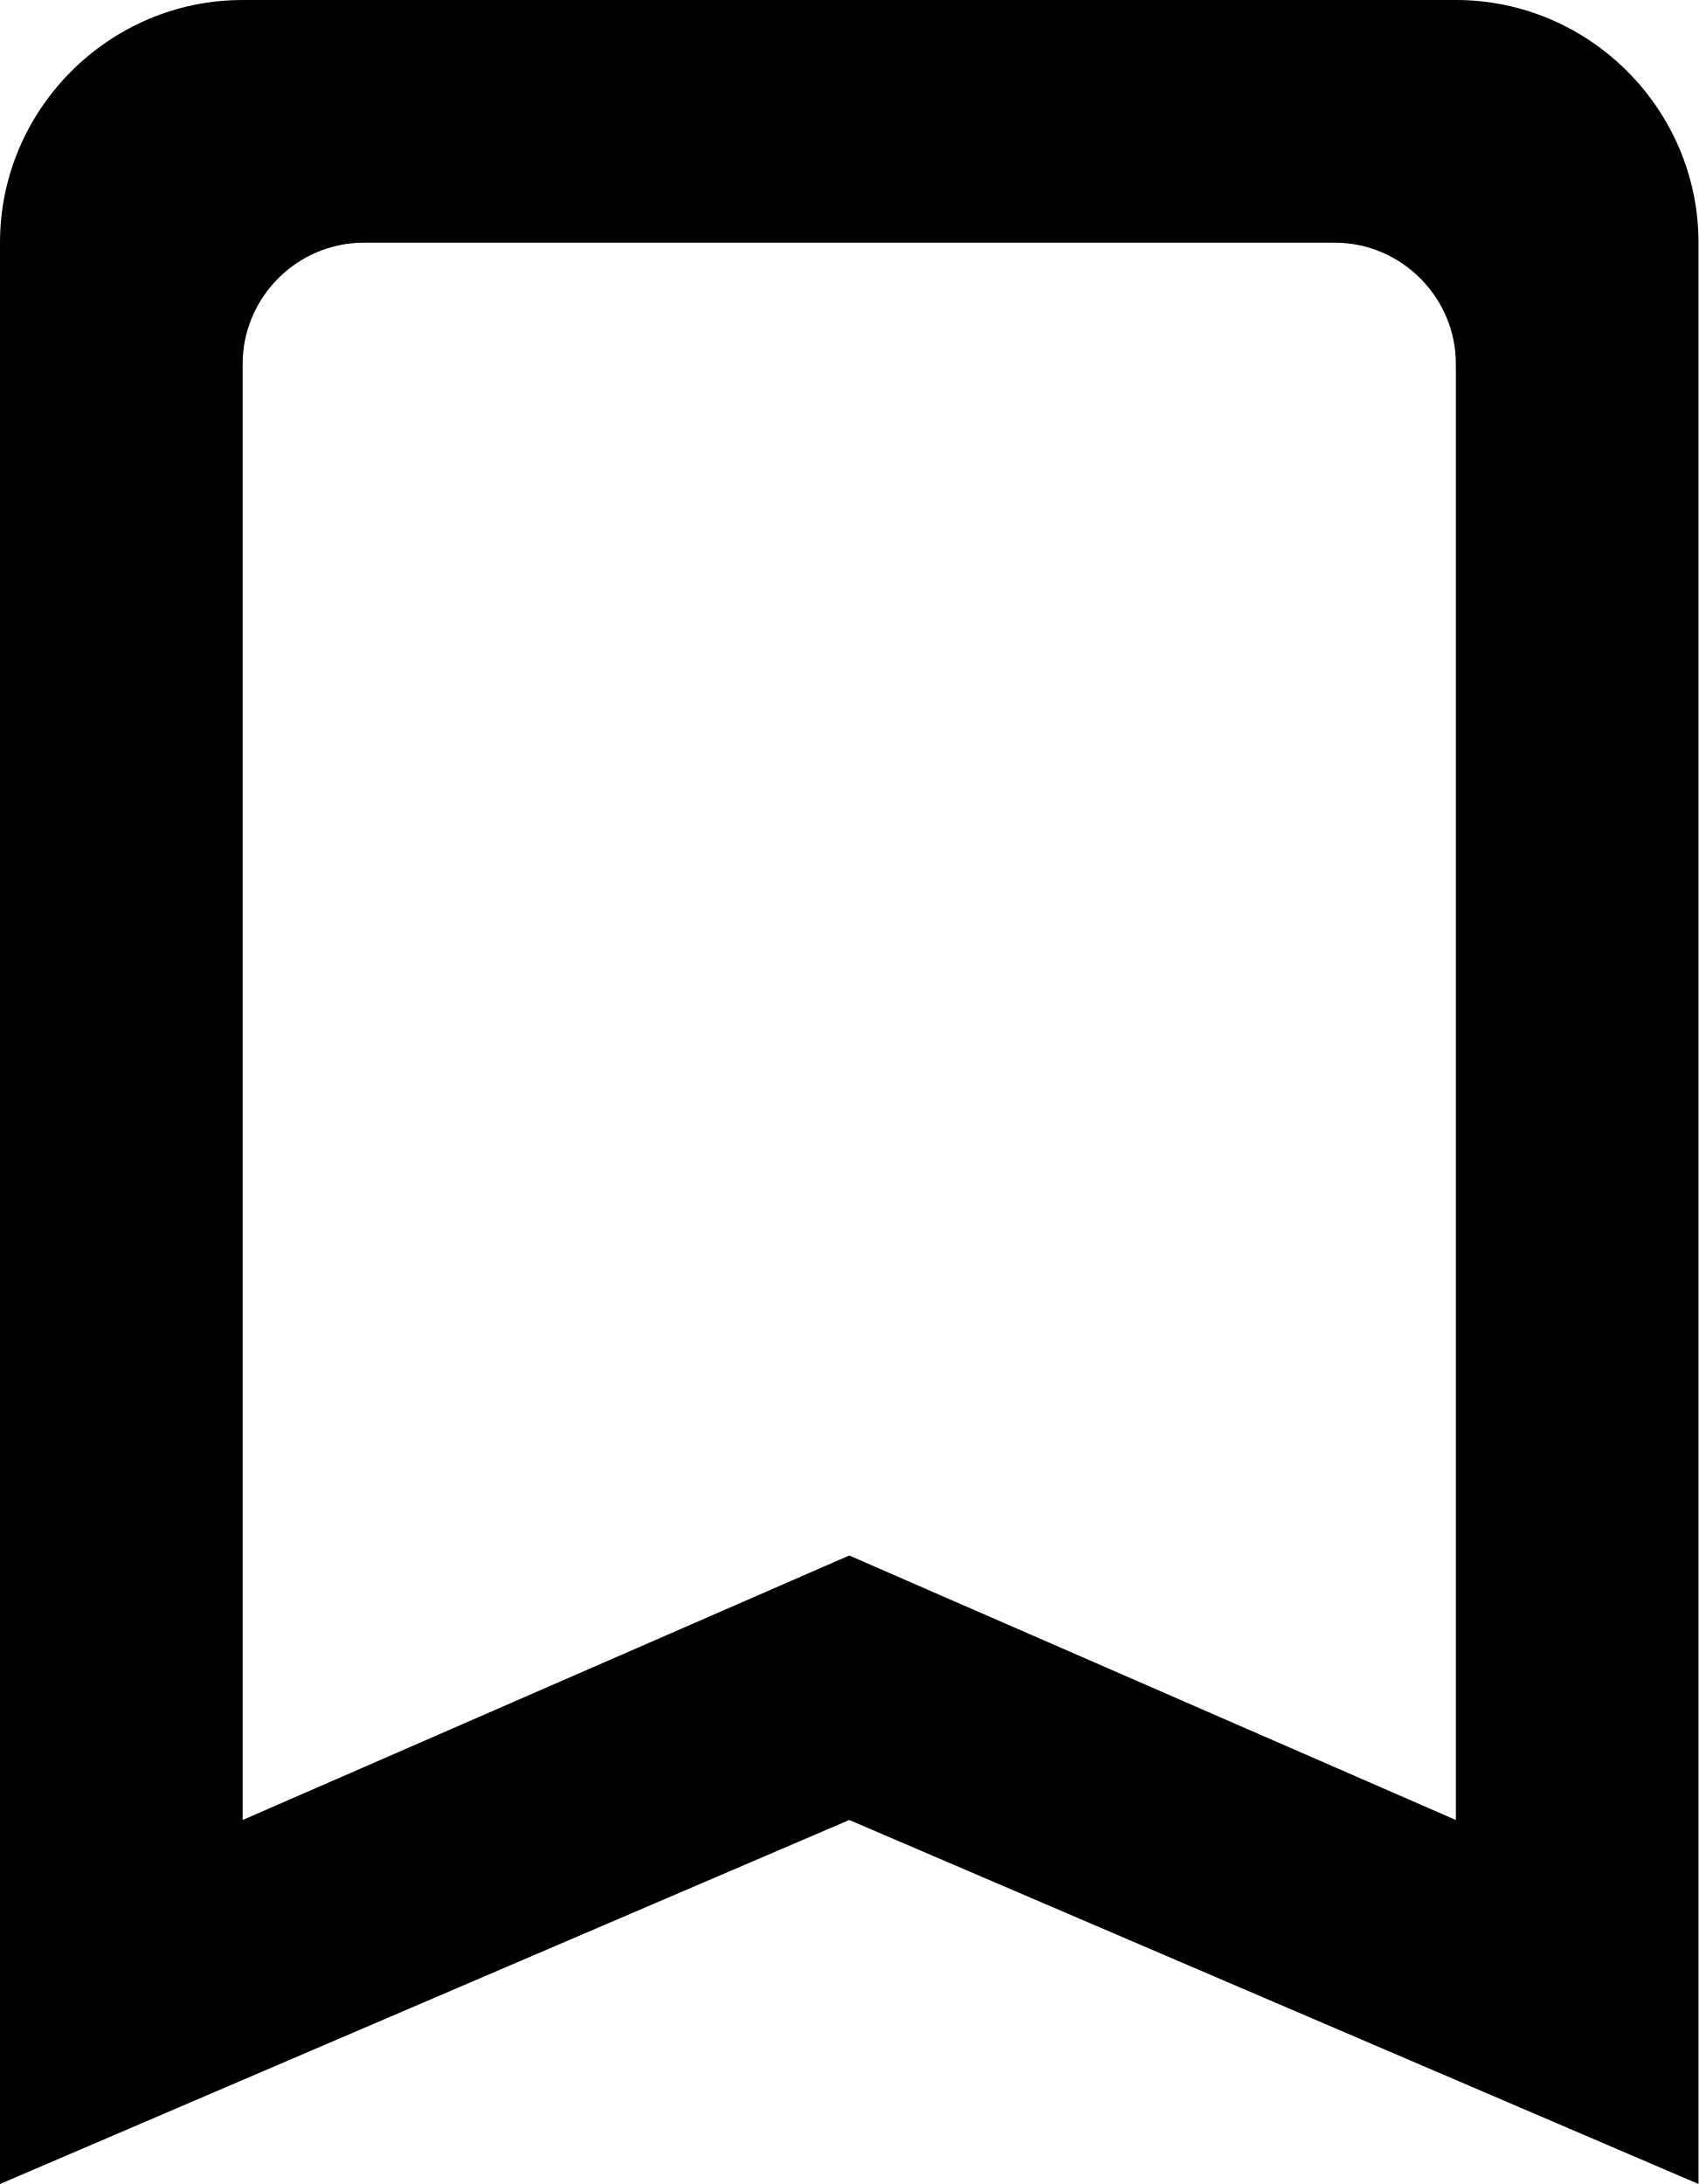
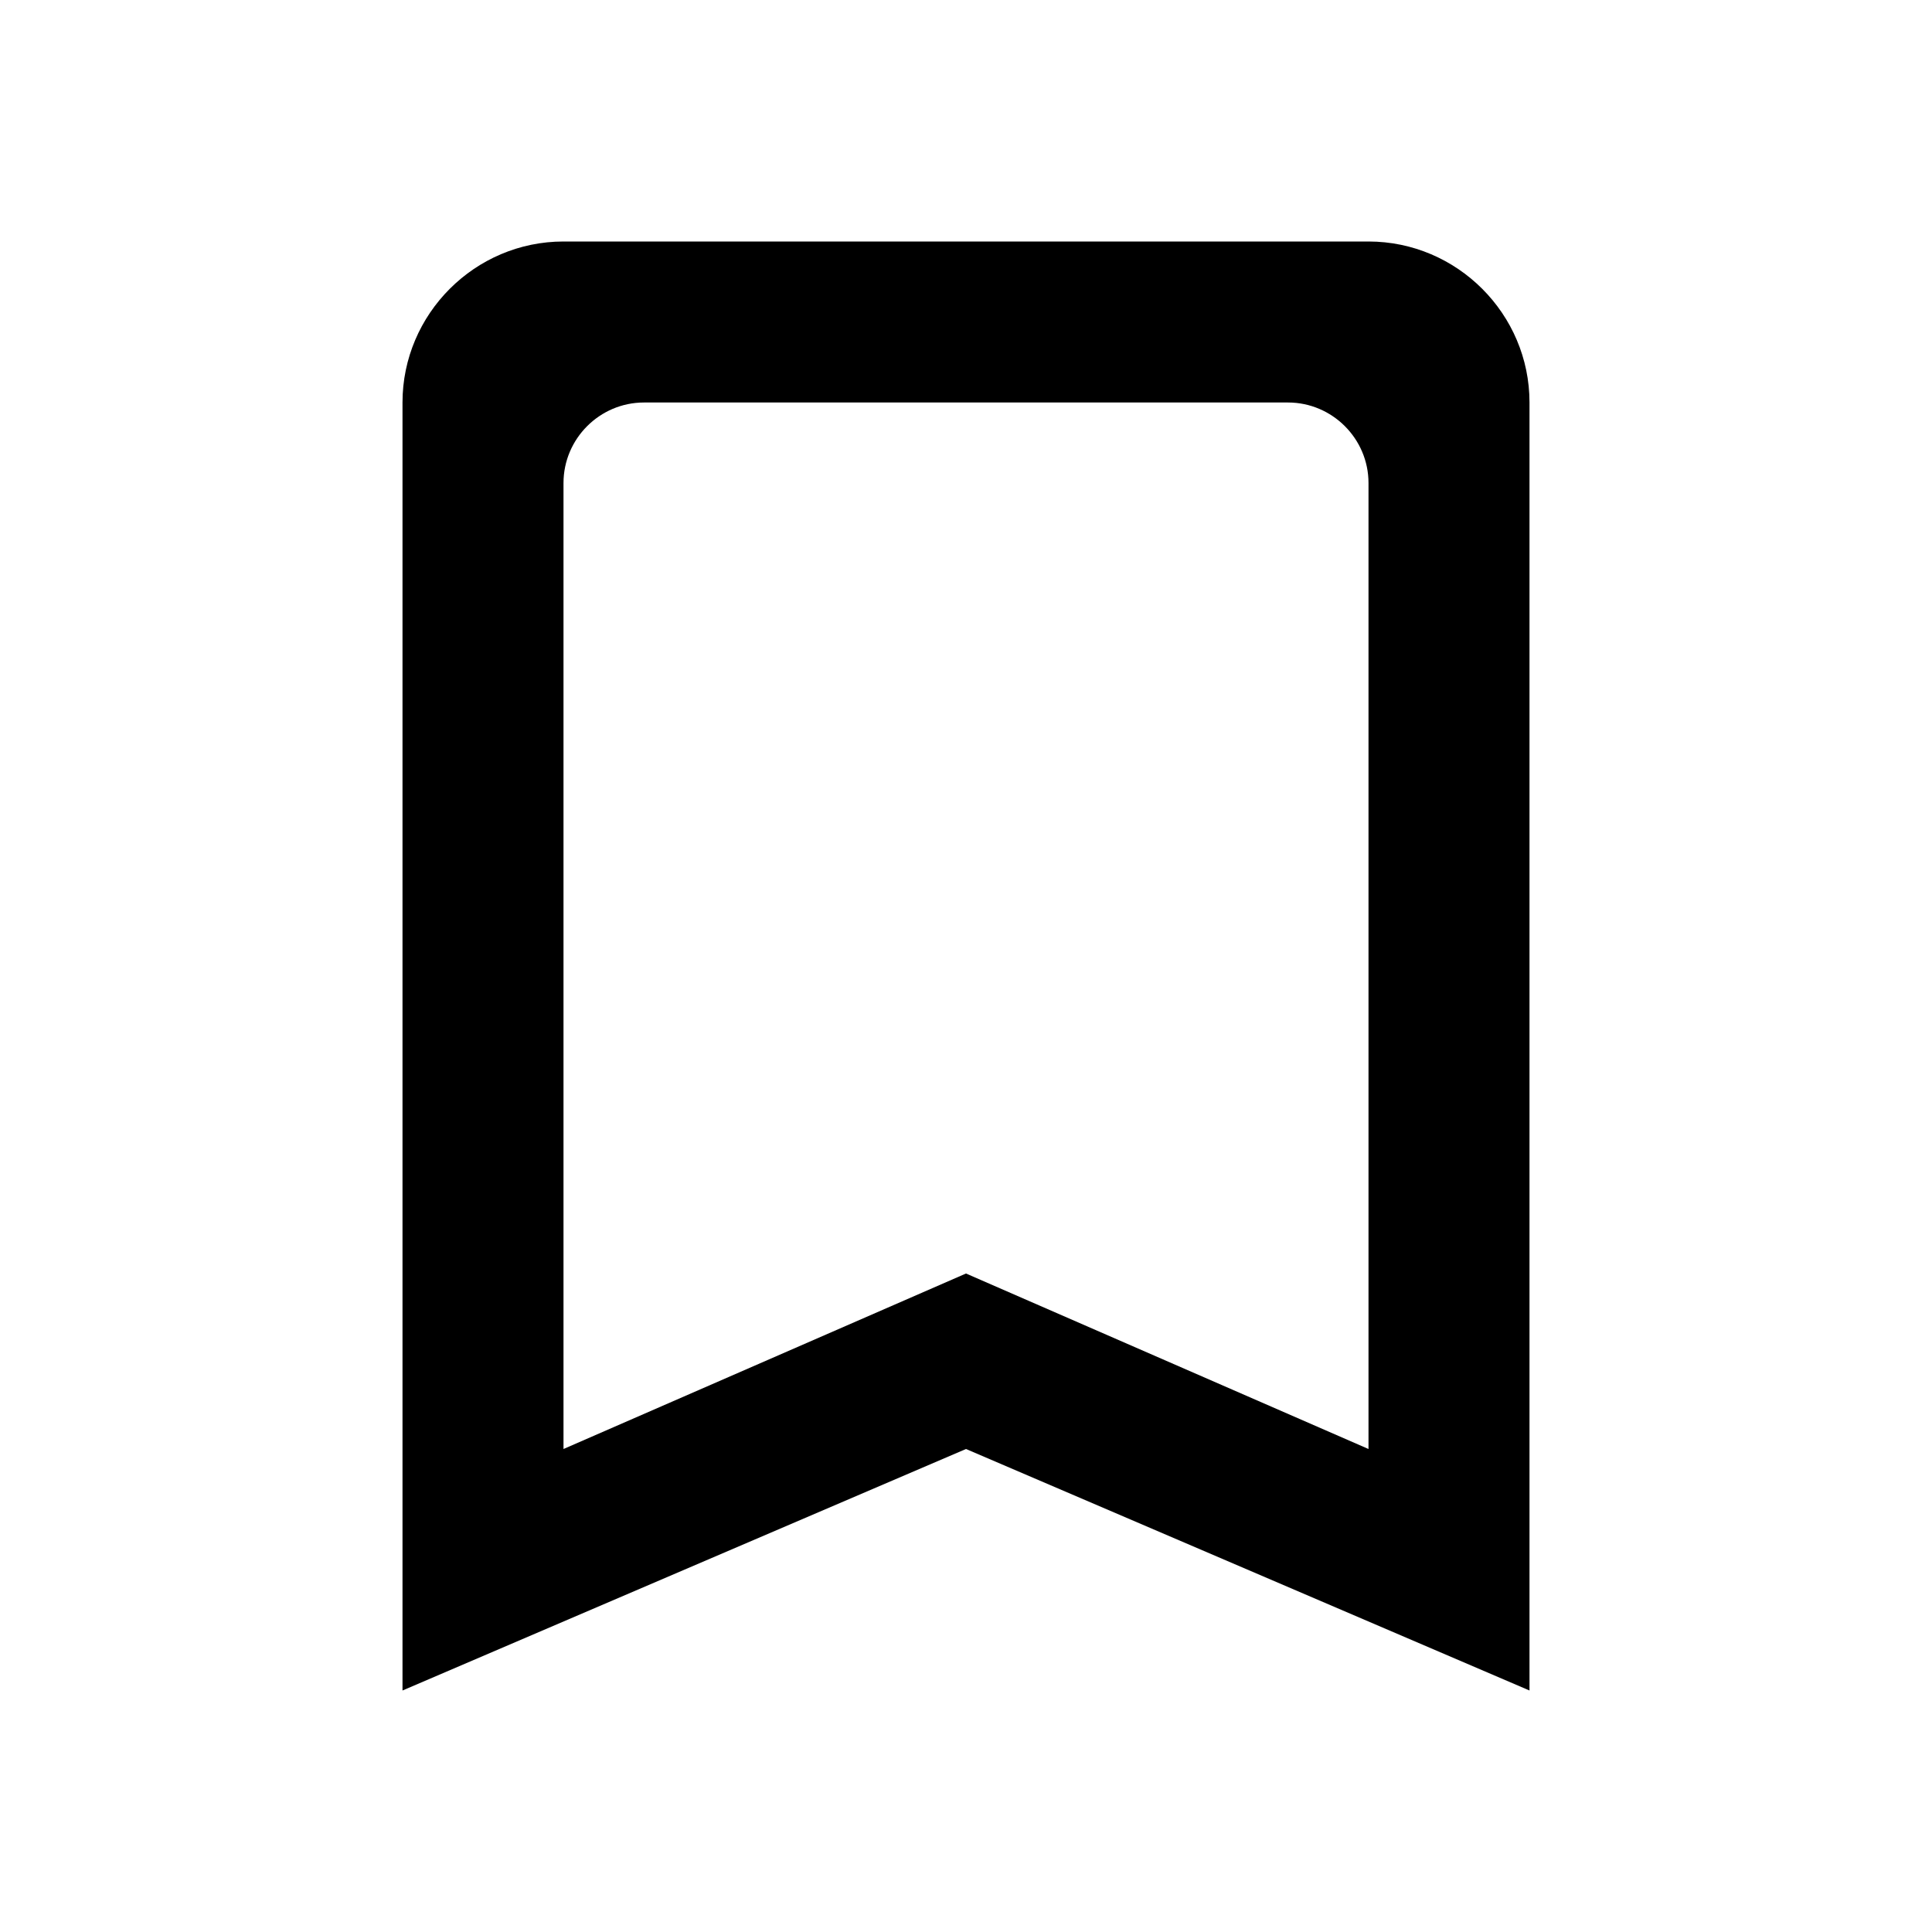
- <svg xmlns="http://www.w3.org/2000/svg" viewBox="0 0 14 18">
-   <path d="M12 0H2C0.9 0 0 0.9 0 2V18L7 15L14 18V2C14 0.9 13.1 0 12 0ZM12 15L7 12.82L2 15V3C2 2.45 2.45 2 3 2H11C11.55 2 12 2.45 12 3V15Z" fill="inherit" />
+ <svg xmlns="http://www.w3.org/2000/svg" viewBox="0 0 24 24">
+   <path d="M17 3H7C5.9 3 5 3.9 5 5V21L12 18L19 21V5C19 3.9 18.1 3 17 3ZM17 18L12 15.82L7 18V6C7 5.45 7.45 5 8 5H16C16.55 5 17 5.45 17 6V18Z" fill="inherit" />
</svg>
